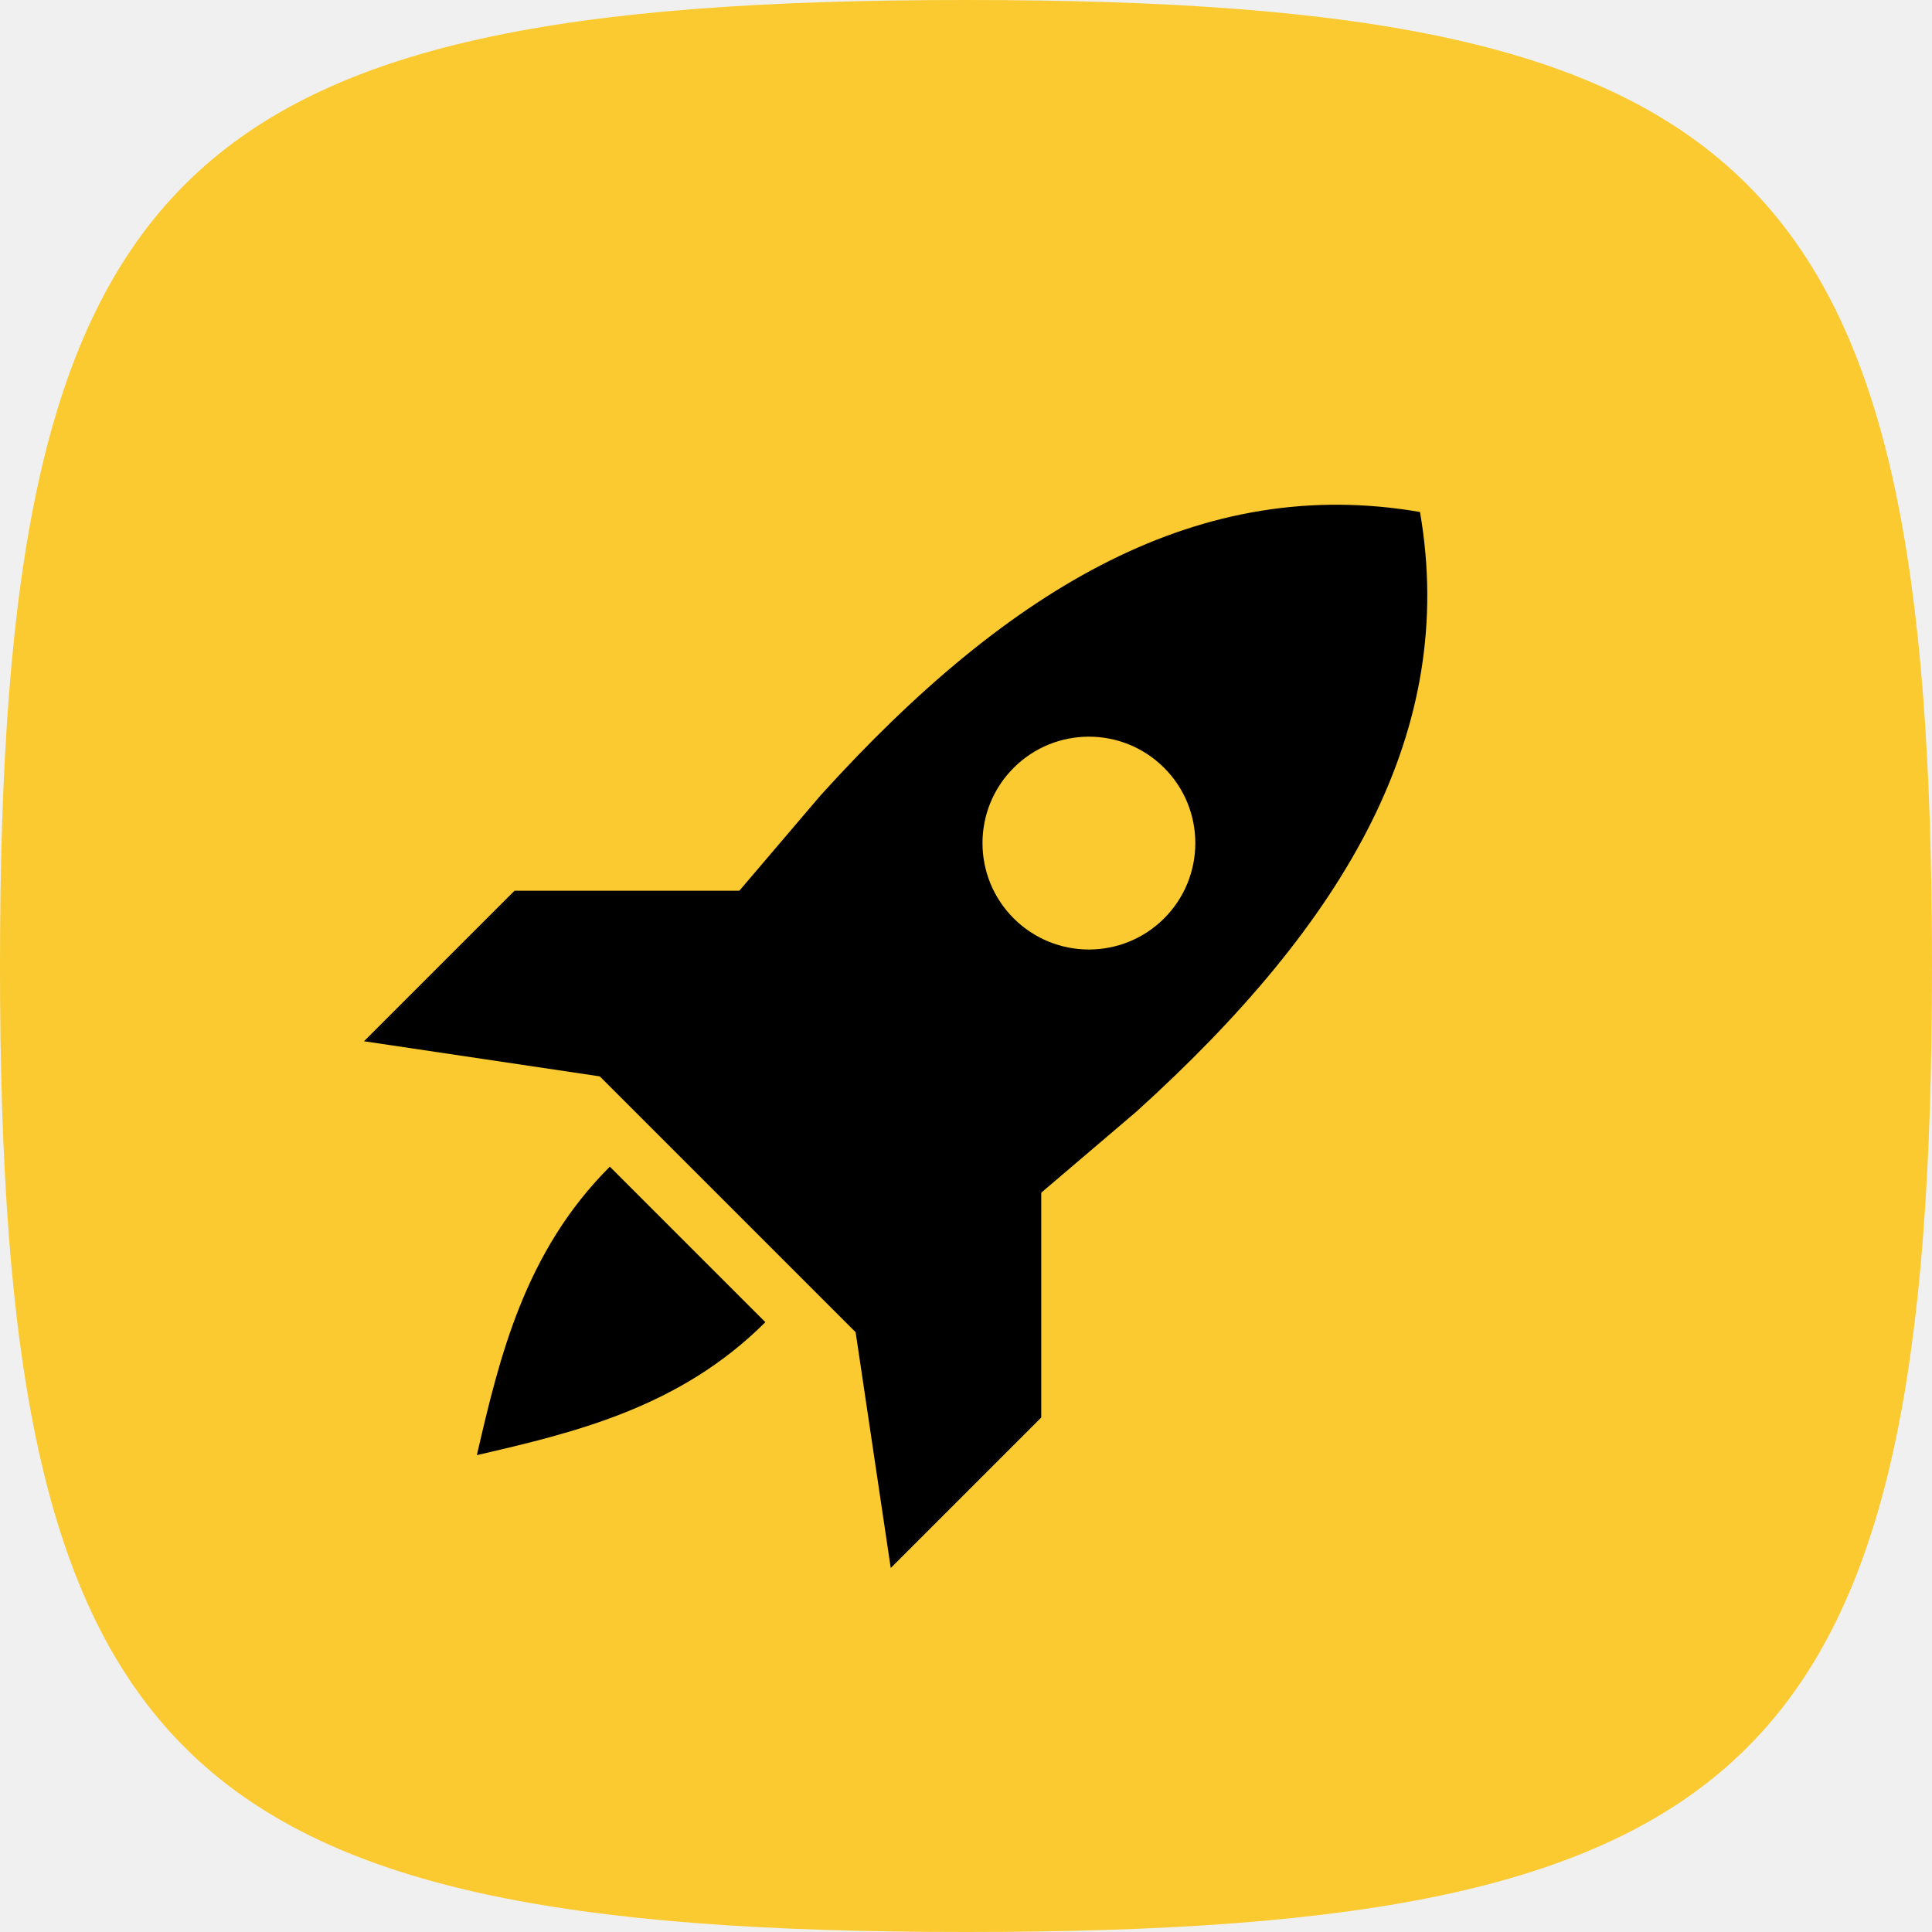
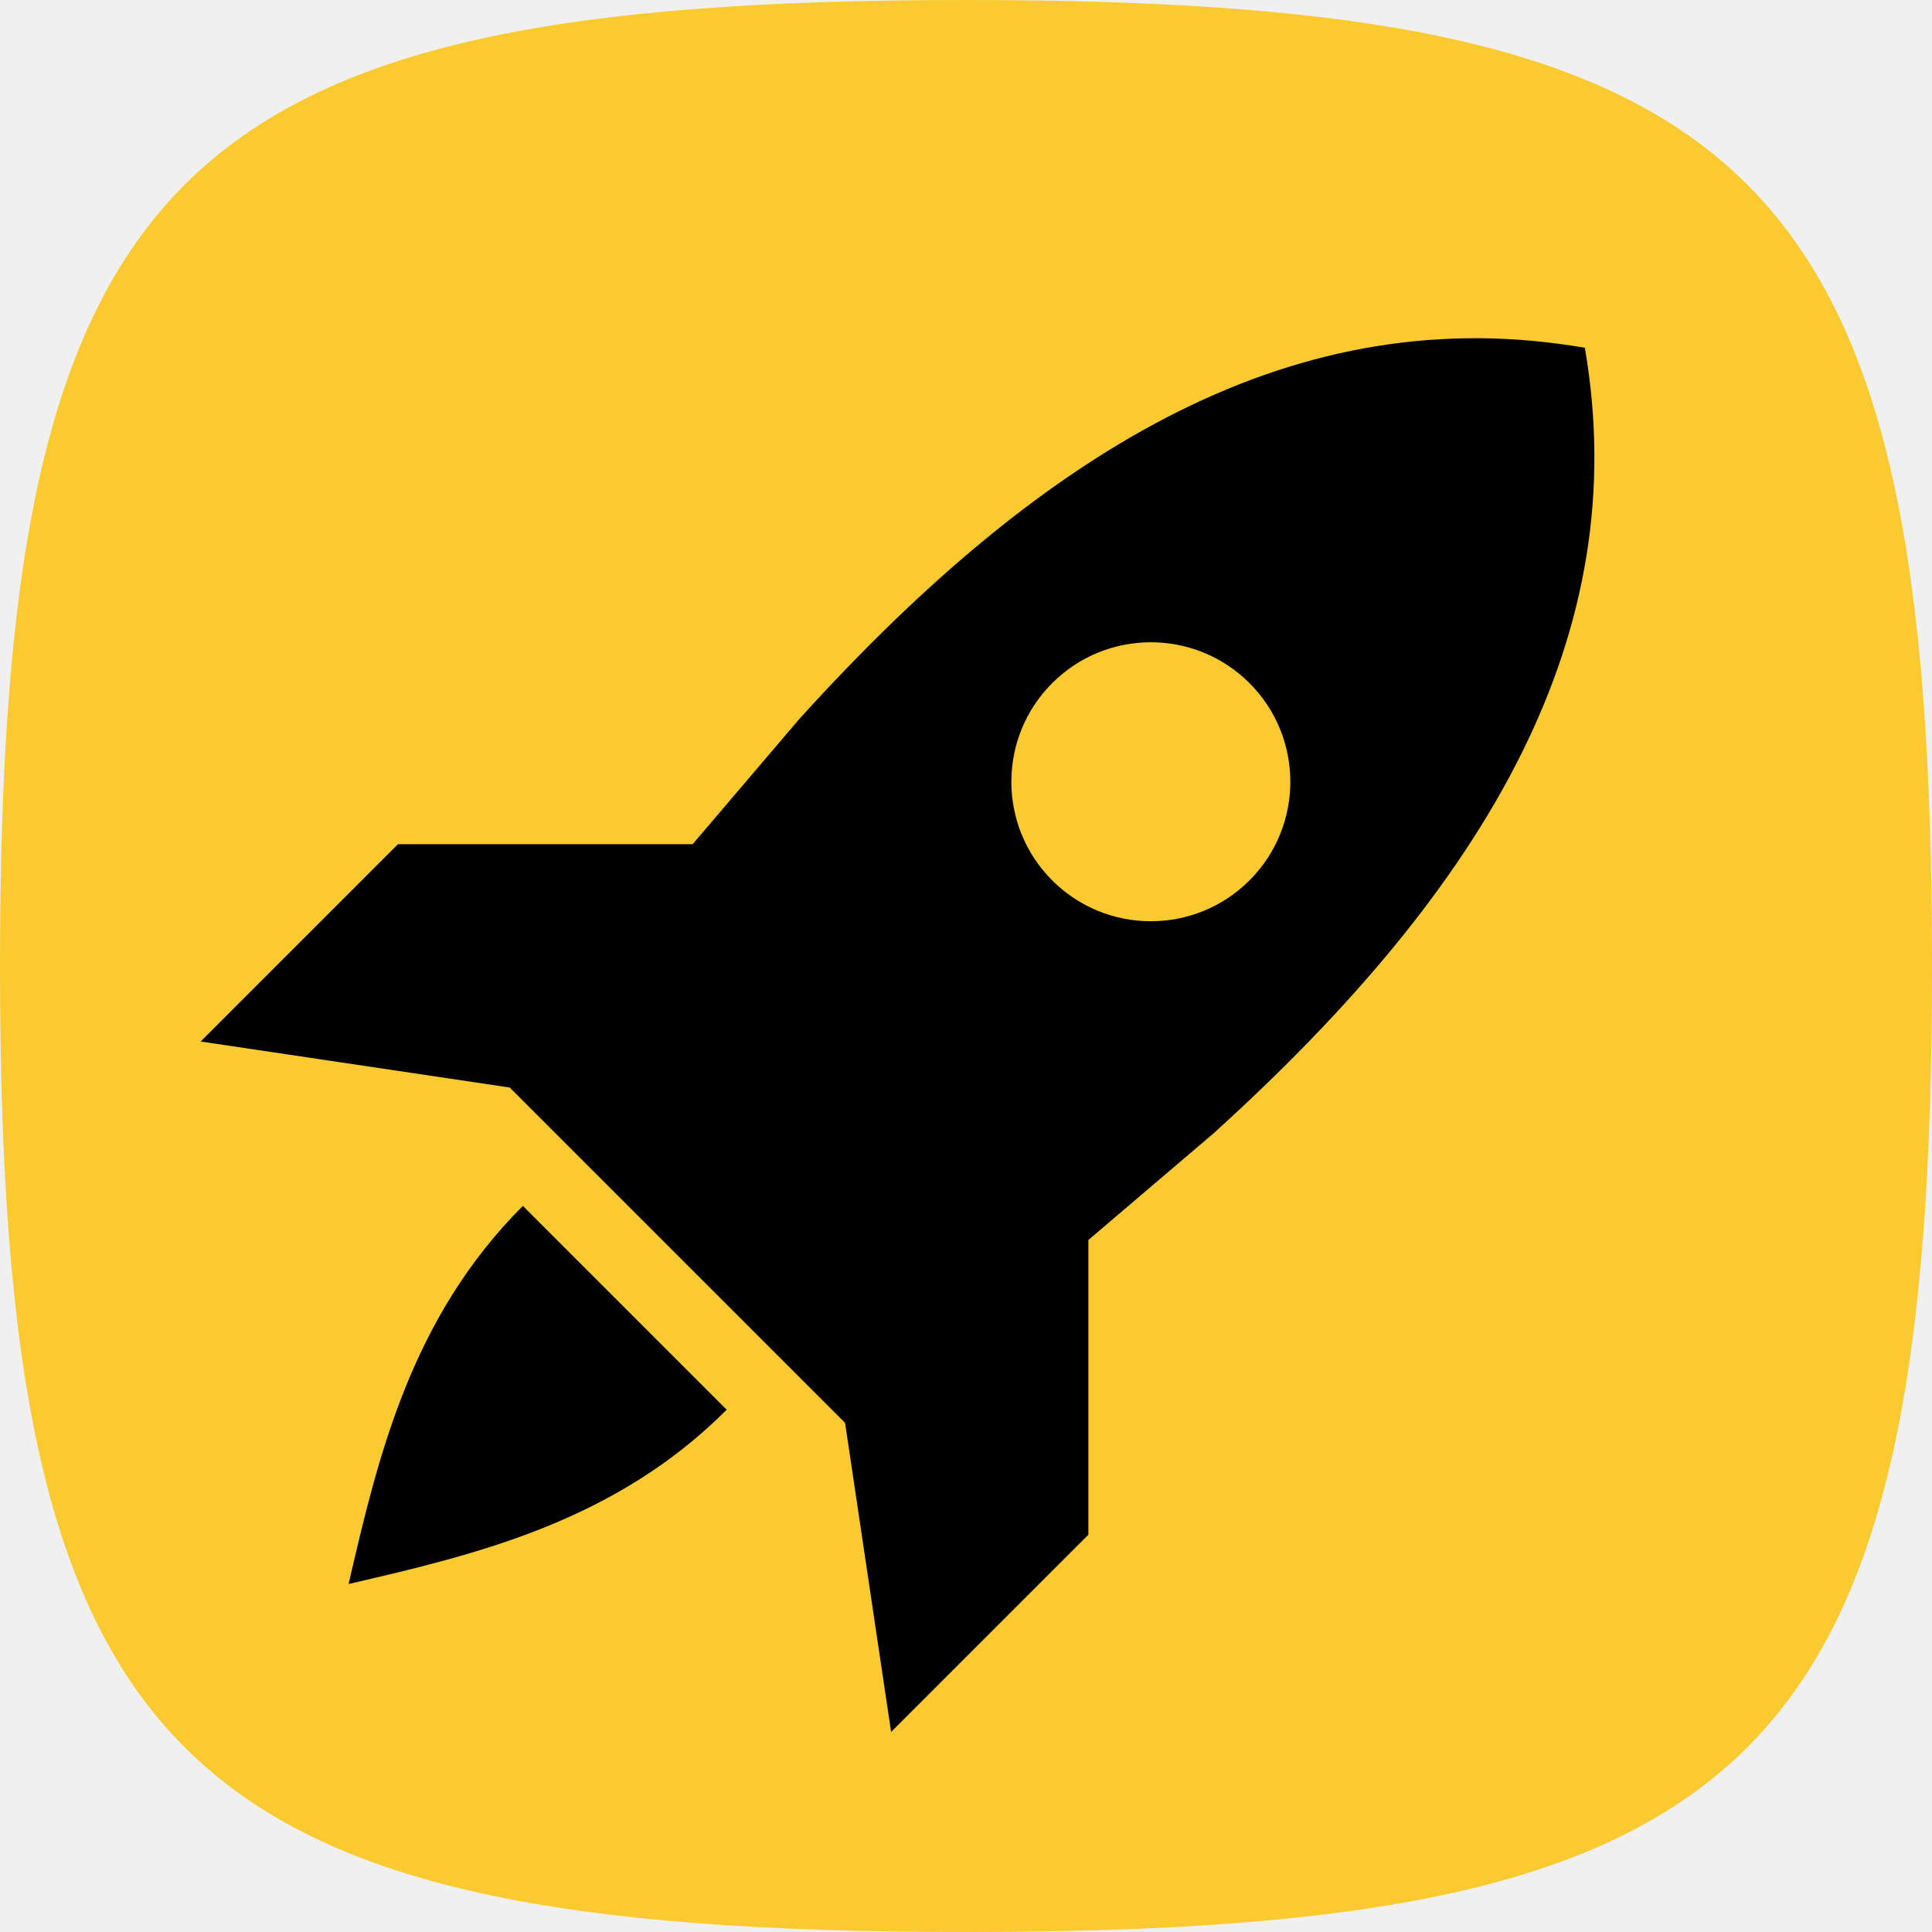
- <svg xmlns="http://www.w3.org/2000/svg" width="305" height="305" viewBox="0 0 305 305" fill="none">
-   <mask id="mask0_varnish_purger" style="mask-type:alpha" maskUnits="userSpaceOnUse" x="0" y="0" width="305" height="305">
-     <path d="M0 152.5C0 26.916 26.916 0 152.5 0C278.084 0 305 26.916 305 152.5C305 278.084 278.084 305 152.5 305C26.916 305 0 278.084 0 152.5Z" fill="#C4C4C4" />
-   </mask>
-   <g mask="url(#mask0_varnish_purger)">
-     <rect width="305" height="305" fill="#FACA30" />
-     <g transform="translate(152.5 152.5) scale(1.12) rotate(45) translate(-152.5 -152.5)">
-       <path d="M152.5 62C178 80 186 110 184 150L180 200H125L121 150C119 110 127 80 152.5 62Z" fill="black" />
-       <circle cx="152.5" cy="128" r="15" fill="#FACA30" />
-       <path d="M125 165L100 190V220L127 200Z" fill="black" />
-       <path d="M180 165L205 190V220L178 200Z" fill="black" />
-       <path d="M137 208H168C168 225 160 238 152.5 250C145 238 137 225 137 208Z" fill="black" />
+ <svg xmlns="http://www.w3.org/2000/svg" width="2283" height="2283" viewBox="0 0 2283 2283" fill="none">
+   <g clip-path="url(#clip0_144_1781)">
+     <mask id="mask0_144_1781" style="mask-type:alpha" maskUnits="userSpaceOnUse" x="0" y="0" width="2283" height="2283">
+       <path d="M0 1141.5C0 201.474 201.474 0 1141.5 0C2081.53 0 2283 201.474 2283 1141.5C2283 2081.53 2081.53 2283 1141.5 2283C201.474 2283 0 2081.53 0 1141.5Z" fill="#C4C4C4" />
+     </mask>
+     <g mask="url(#mask0_144_1781)">
+       <path d="M2283 0H0V2283H2283V0Z" fill="#FACA30" />
+       <path d="M1872.77 410.942C1931.05 748.952 1760.1 1044.23 1433.74 1339.5L1014.15 1696.93L586.776 1269.57L944.212 849.967C1239.49 523.612 1534.76 352.665 1872.77 410.942Z" fill="black" />
+       <path d="M1243.37 1040.34C1307.74 1104.71 1412.11 1104.71 1476.48 1040.34C1540.85 975.969 1540.85 871.602 1476.48 807.23C1412.11 742.858 1307.74 742.858 1243.37 807.23C1179 871.602 1179 975.969 1243.37 1040.34Z" fill="#FACA30" />
+       <path d="M858.738 997.605L470.221 997.605L237.11 1230.72L602.317 1285.11L858.738 997.605Z" fill="black" />
+       <path d="M1286.11 1424.97L1286.11 1813.49L1053 2046.6L998.604 1681.39L1286.11 1424.97Z" fill="black" />
+       <path d="M617.856 1424.97L858.737 1665.85C726.641 1797.95 563.464 1836.8 411.942 1871.77C446.909 1720.25 485.761 1557.07 617.856 1424.97Z" fill="black" />
    </g>
  </g>
+   <defs>
+     <clipPath id="clip0_144_1781">
+       <rect width="2283" height="2283" fill="white" />
+     </clipPath>
+   </defs>
</svg>
